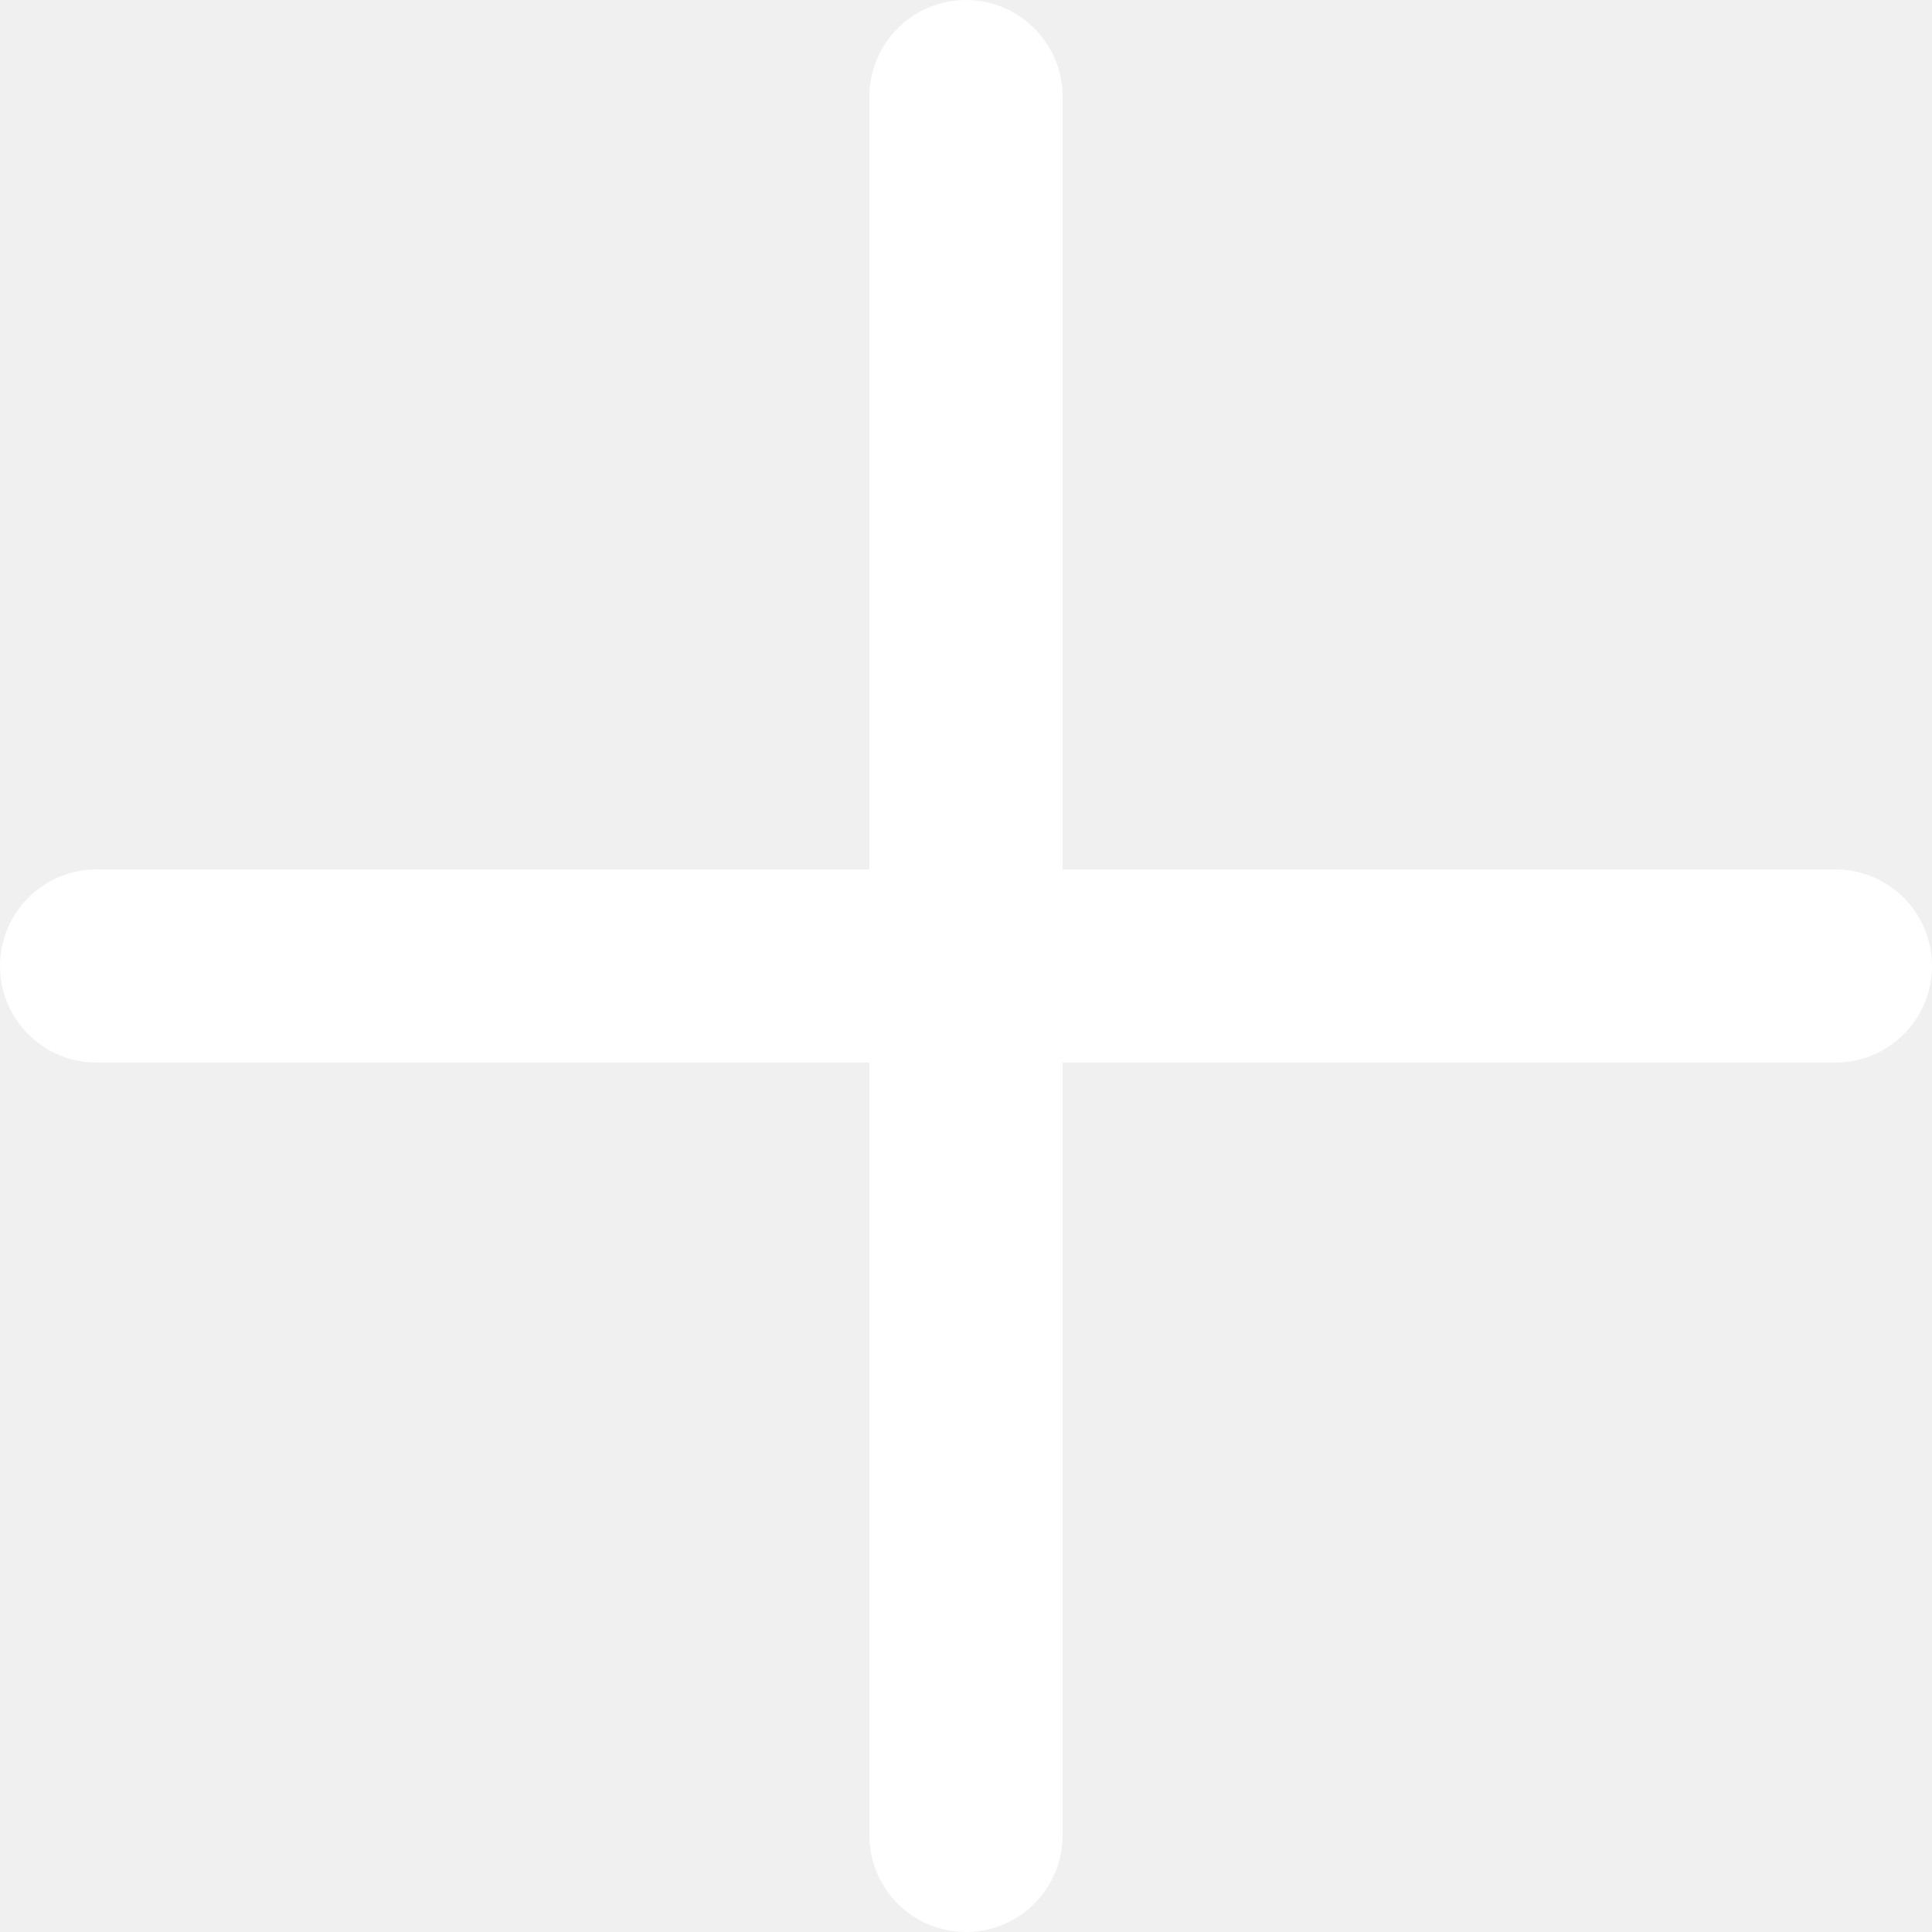
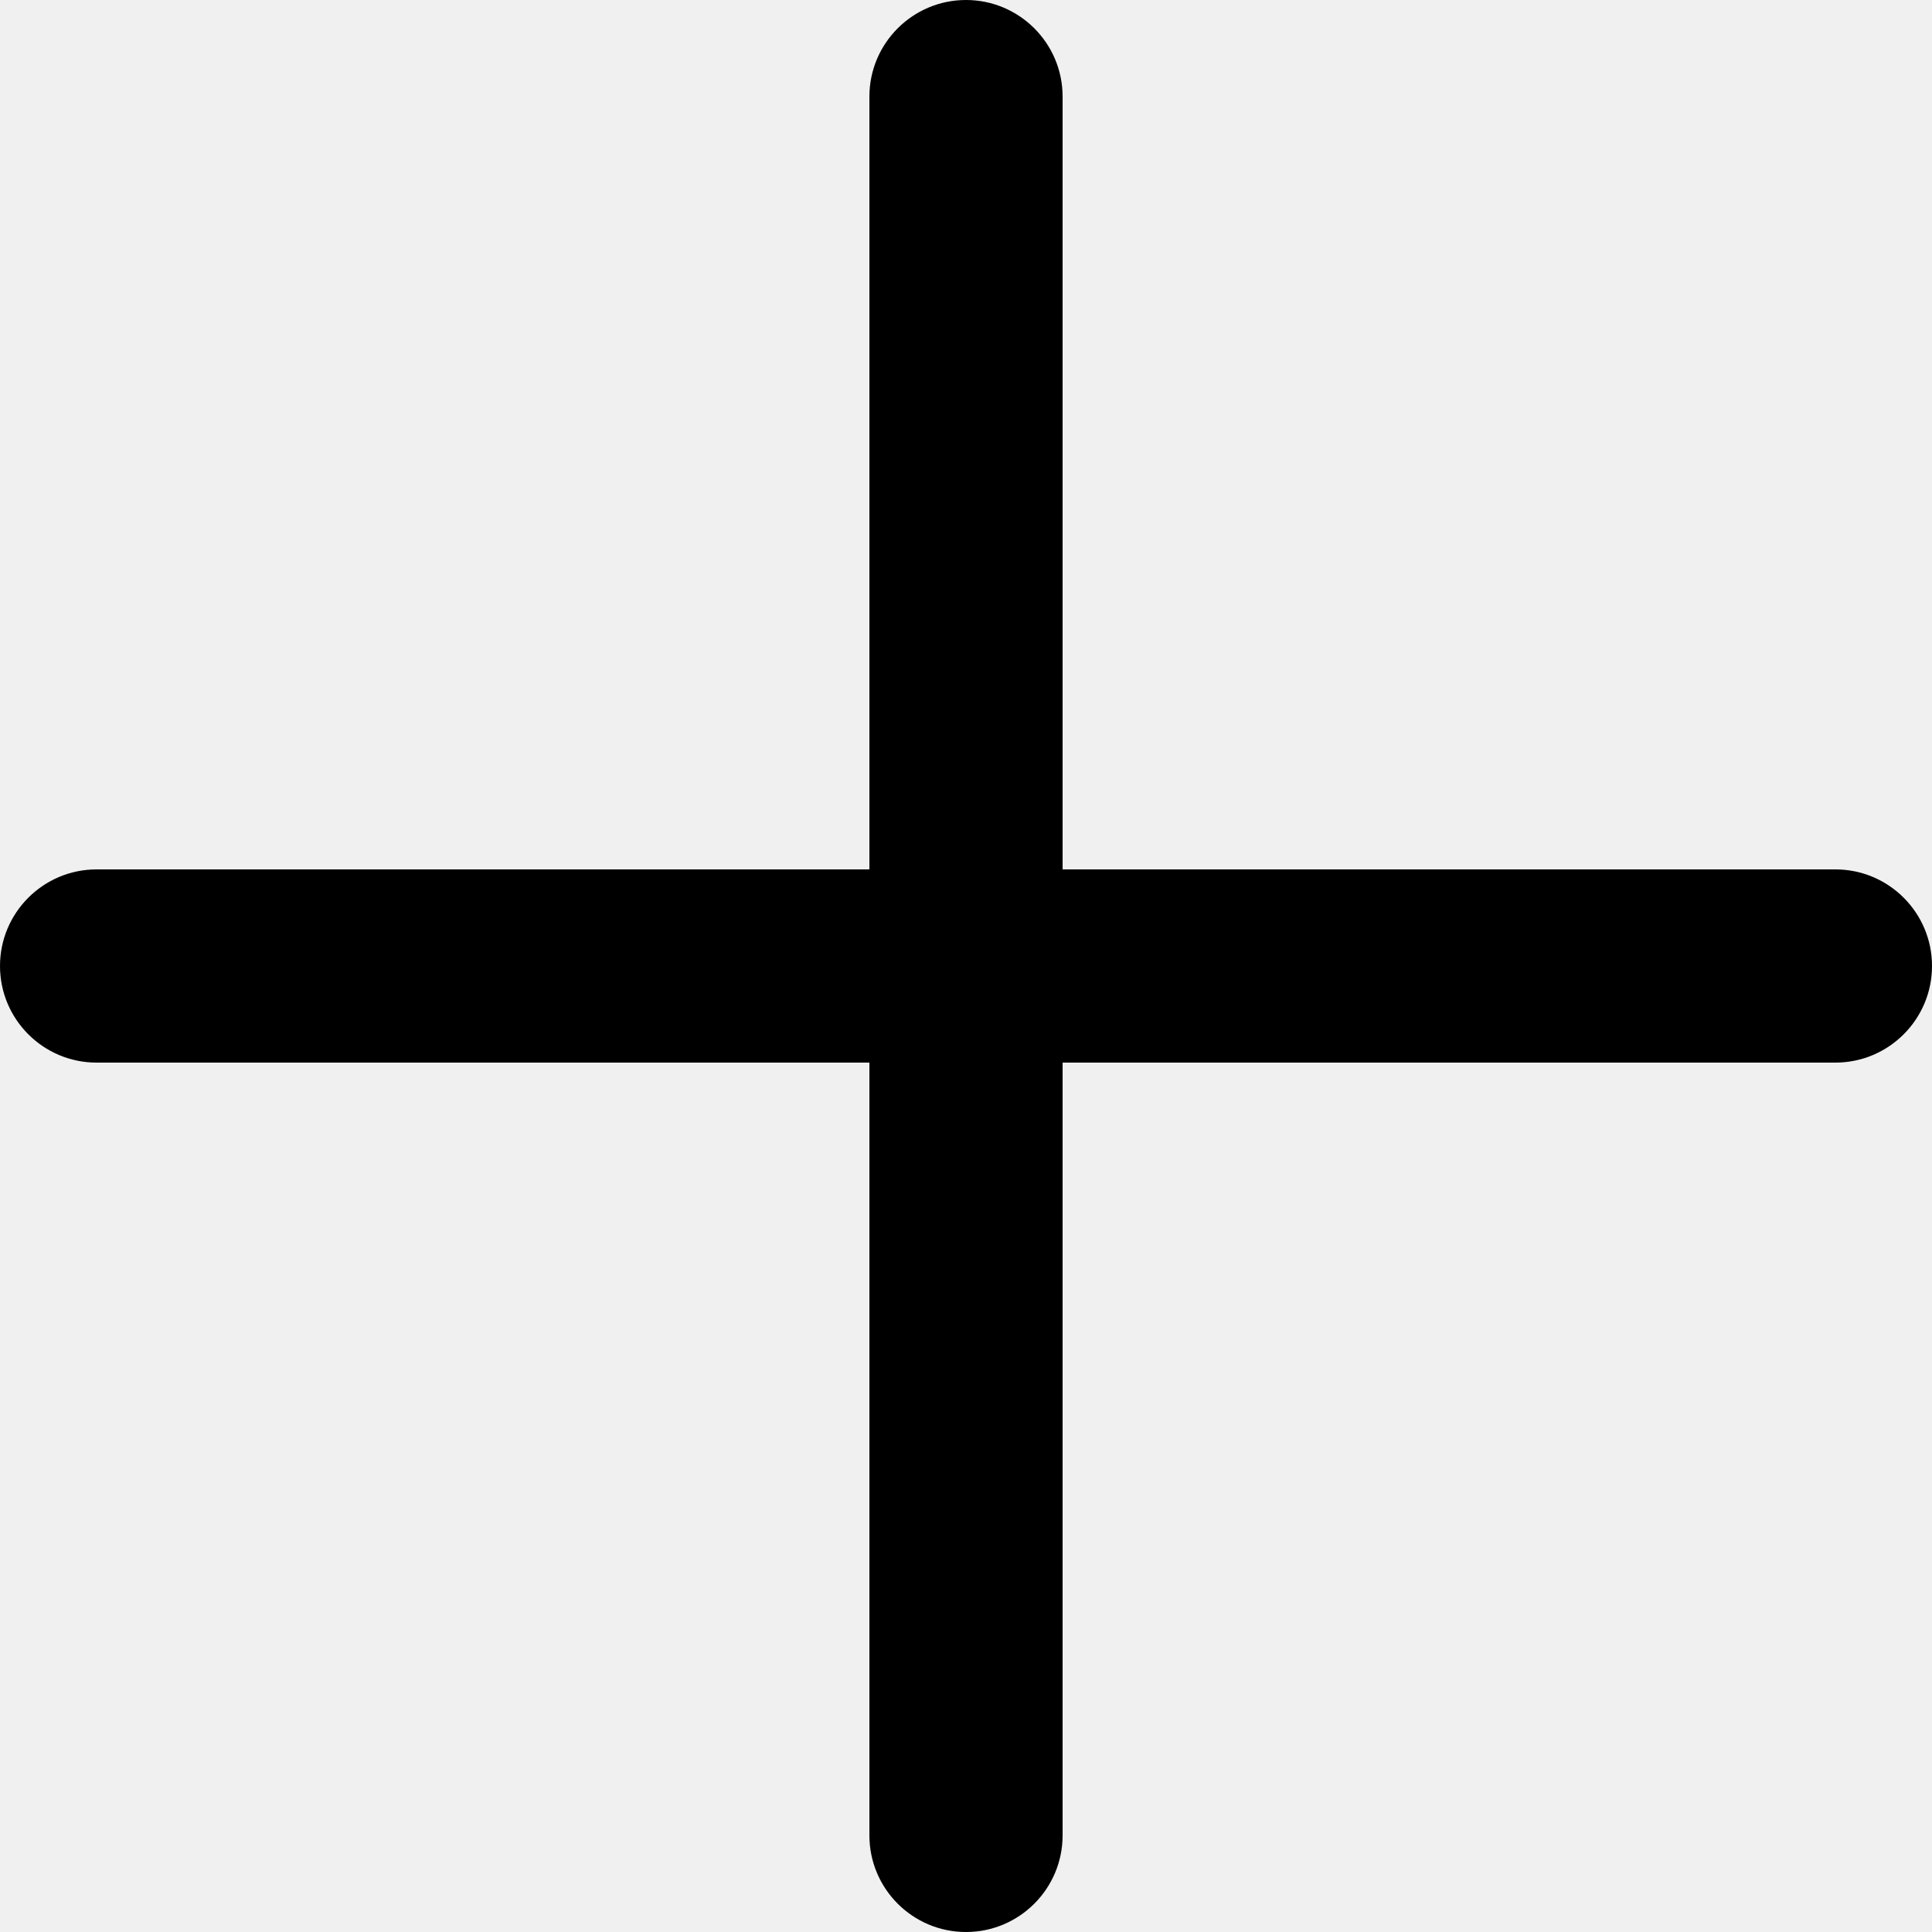
- <svg xmlns="http://www.w3.org/2000/svg" height="426.667pt" viewBox="0 0 426.667 426.667" width="426.667pt" fill="white">
+ <svg xmlns="http://www.w3.org/2000/svg" height="426.667pt" viewBox="0 0 426.667 426.667" width="426.667pt" fill="black">
  <path d="m405.332 192h-170.664v-170.668c0-11.773-9.559-21.332-21.336-21.332-11.773 0-21.332 9.559-21.332 21.332v170.668h-170.668c-11.773 0-21.332 9.559-21.332 21.332 0 11.777 9.559 21.336 21.332 21.336h170.668v170.664c0 11.777 9.559 21.336 21.332 21.336 11.777 0 21.336-9.559 21.336-21.336v-170.664h170.664c11.777 0 21.336-9.559 21.336-21.336 0-11.773-9.559-21.332-21.336-21.332zm0 0" />
</svg>
